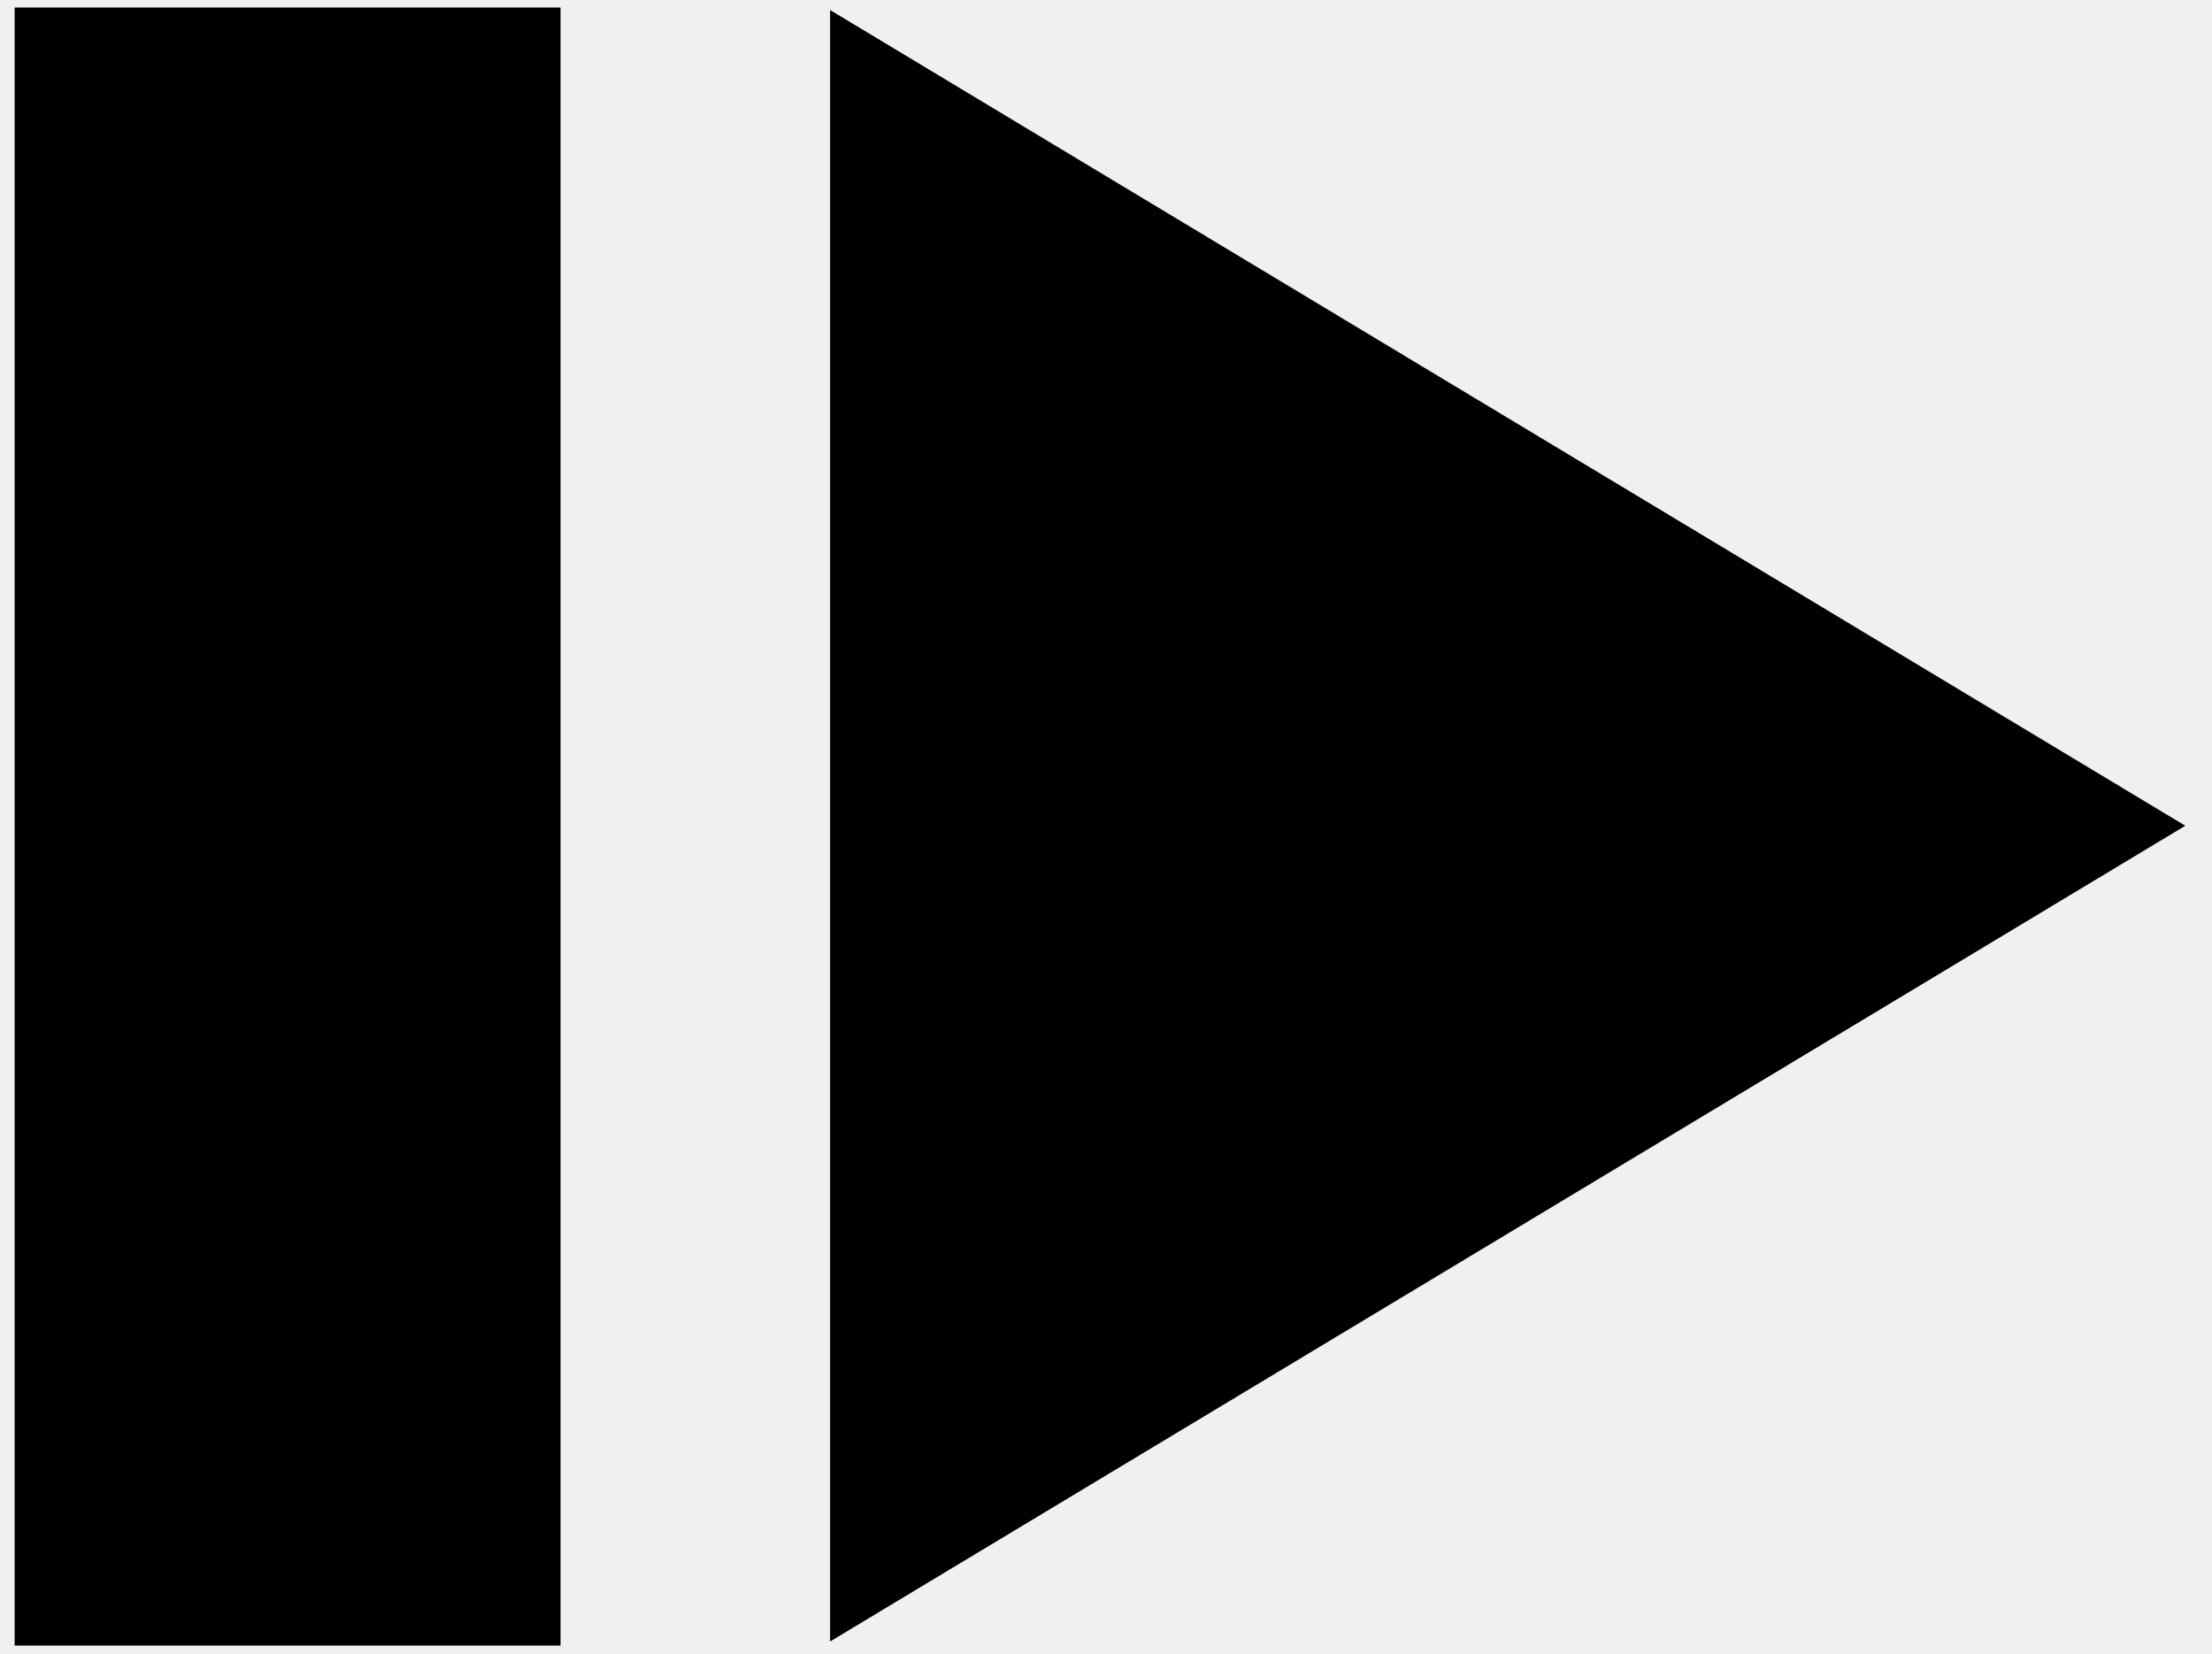
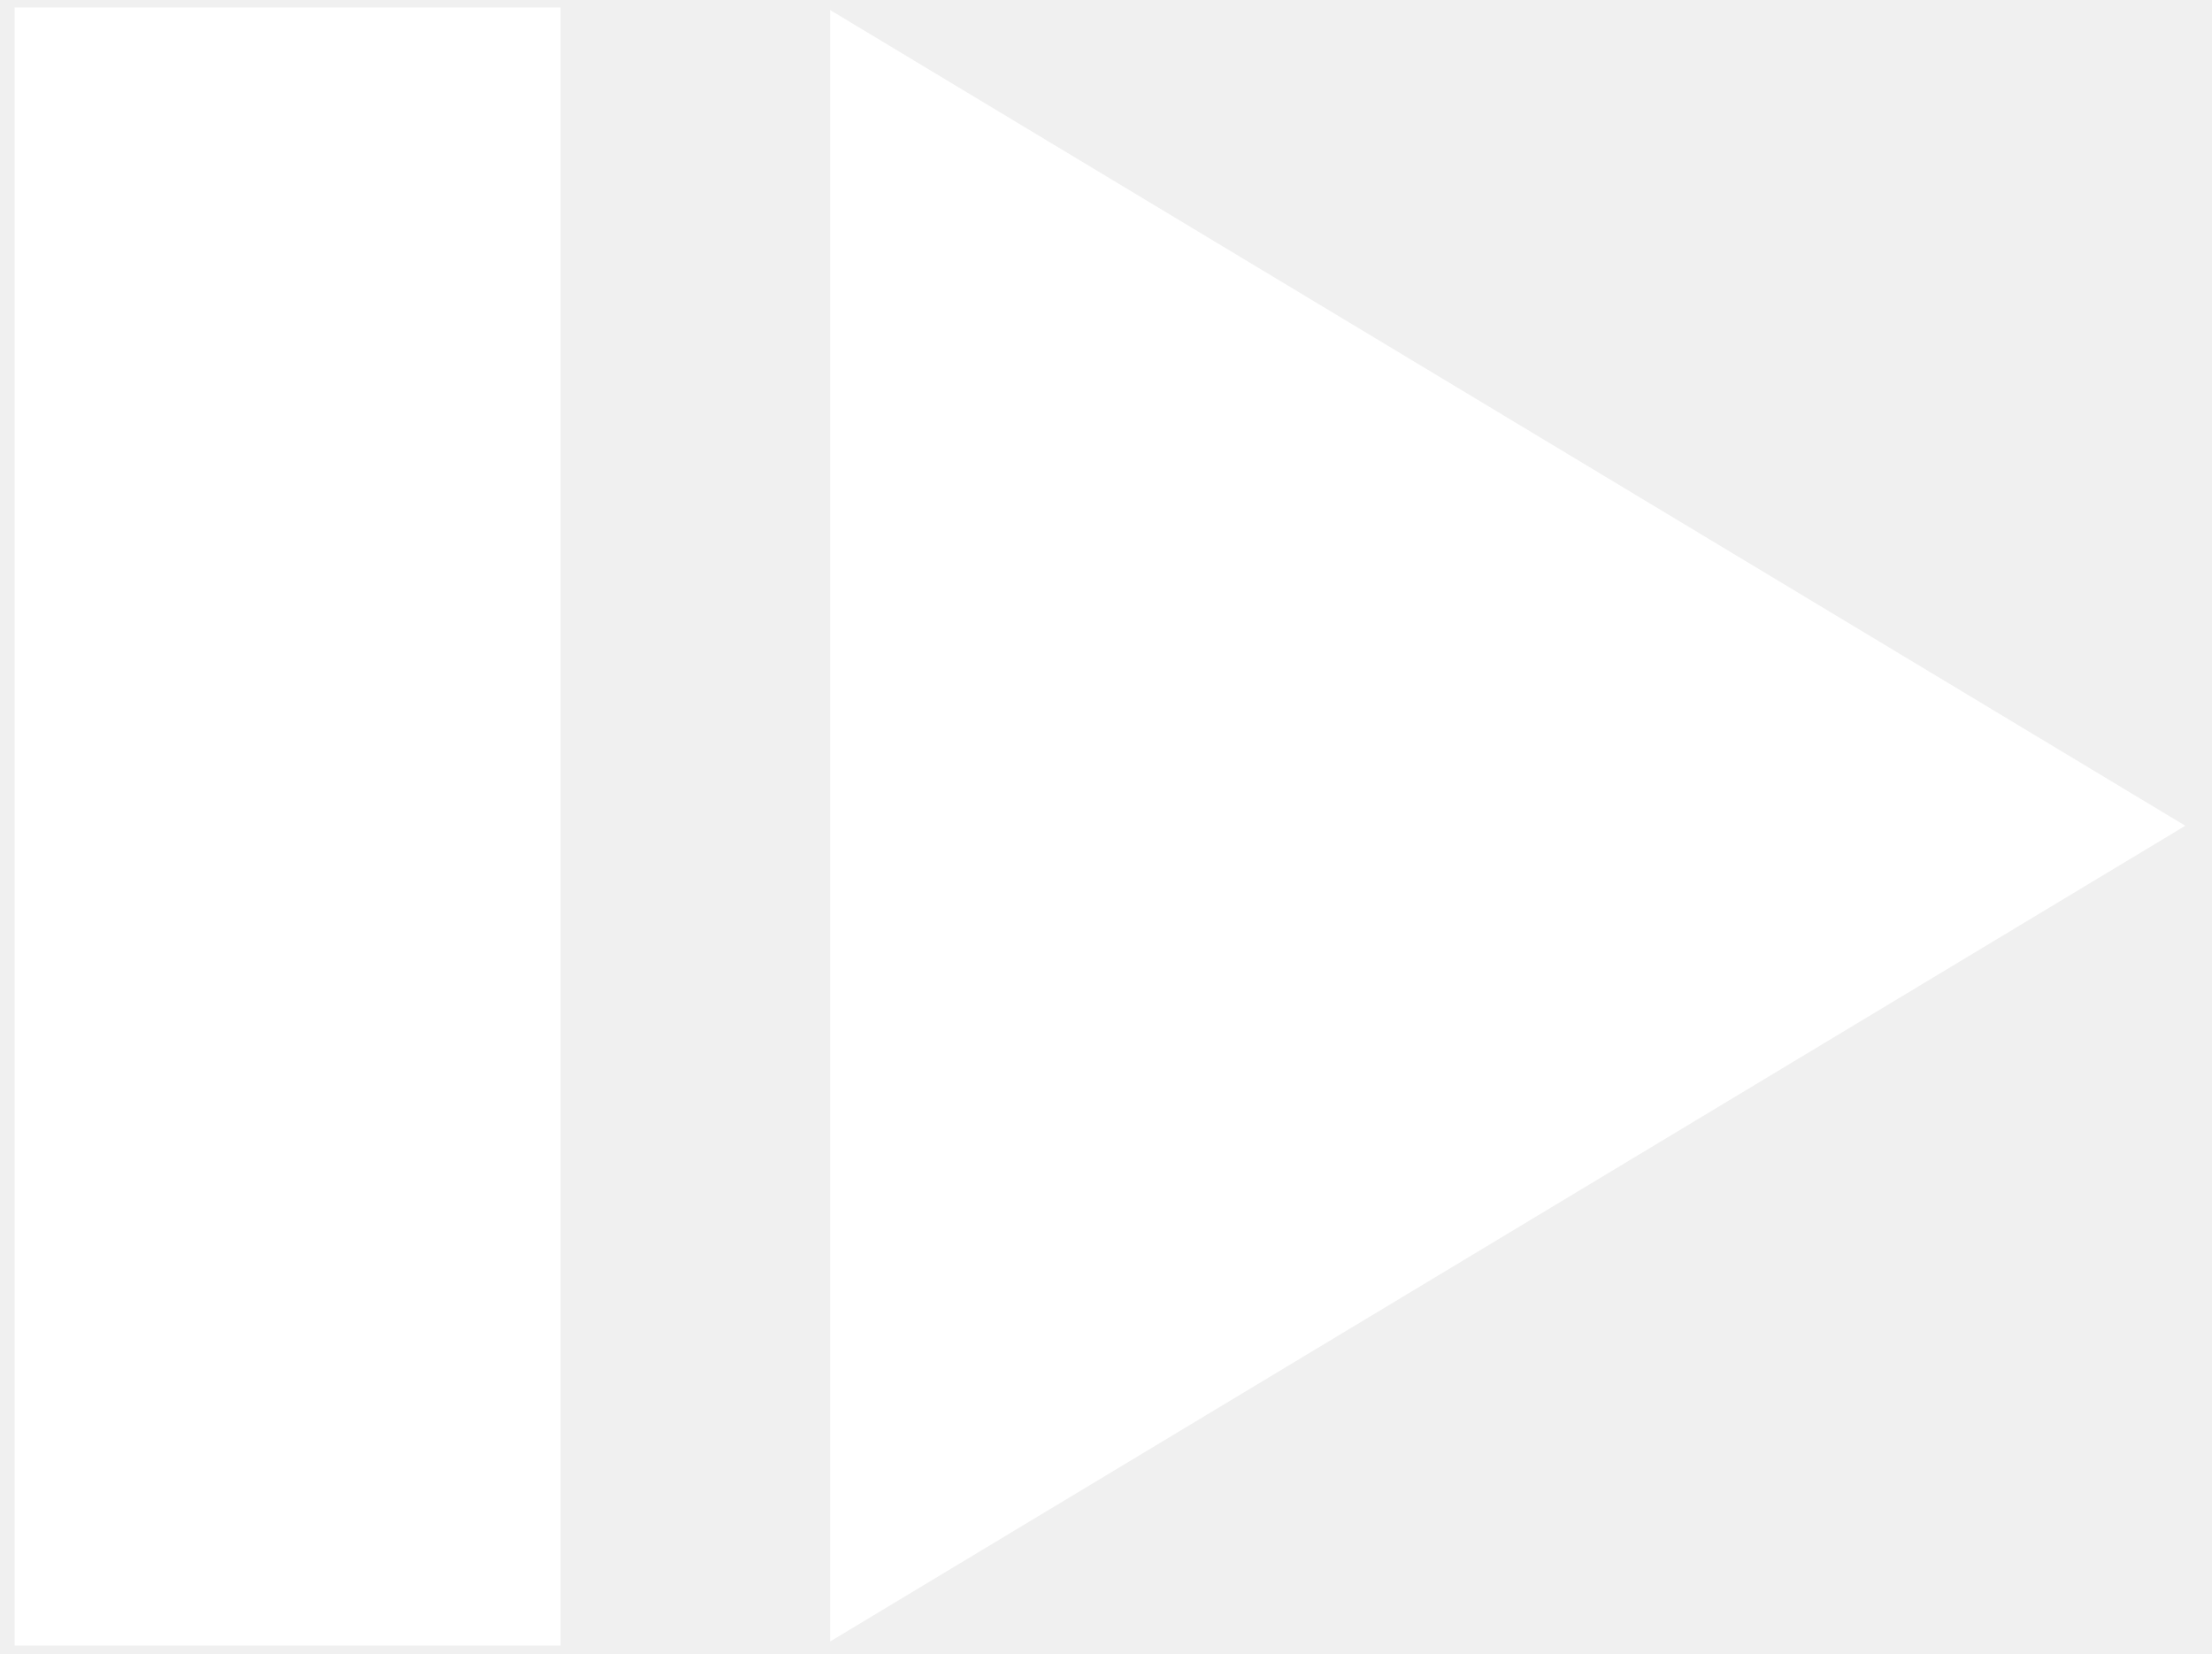
<svg xmlns="http://www.w3.org/2000/svg" width="127.721mm" height="95.477mm" viewBox="0 0 127.721 95.477" version="1.1" id="svg8">
  <defs id="defs2">
    </defs>
  <g id="layer1" transform="translate(-46.60689,-50.49761)">
-     <path style="fill:#000000;stroke-width:0.265" id="path40" d="m 108.438,95.419 81.563,-47.09 1e-5,94.181 z" transform="matrix(-0.9593591,0,0,1,276.8173,2.748631)" />
-     <rect style="fill:#000000;stroke-width:0.265" id="rect53" width="31.521" height="94.564" x="47.451" y="50.931" />
+     <path style="fill:#ffffff;stroke-width:0.265" id="path40" d="m 108.438,95.419 81.563,-47.09 1e-5,94.181 z" transform="matrix(-0.9593591,0,0,1,276.8173,2.748631)" />
+     <rect style="fill:#ffffff;stroke-width:0.265" id="rect53" width="31.521" height="94.564" x="47.451" y="50.931" />
  </g>
</svg>
